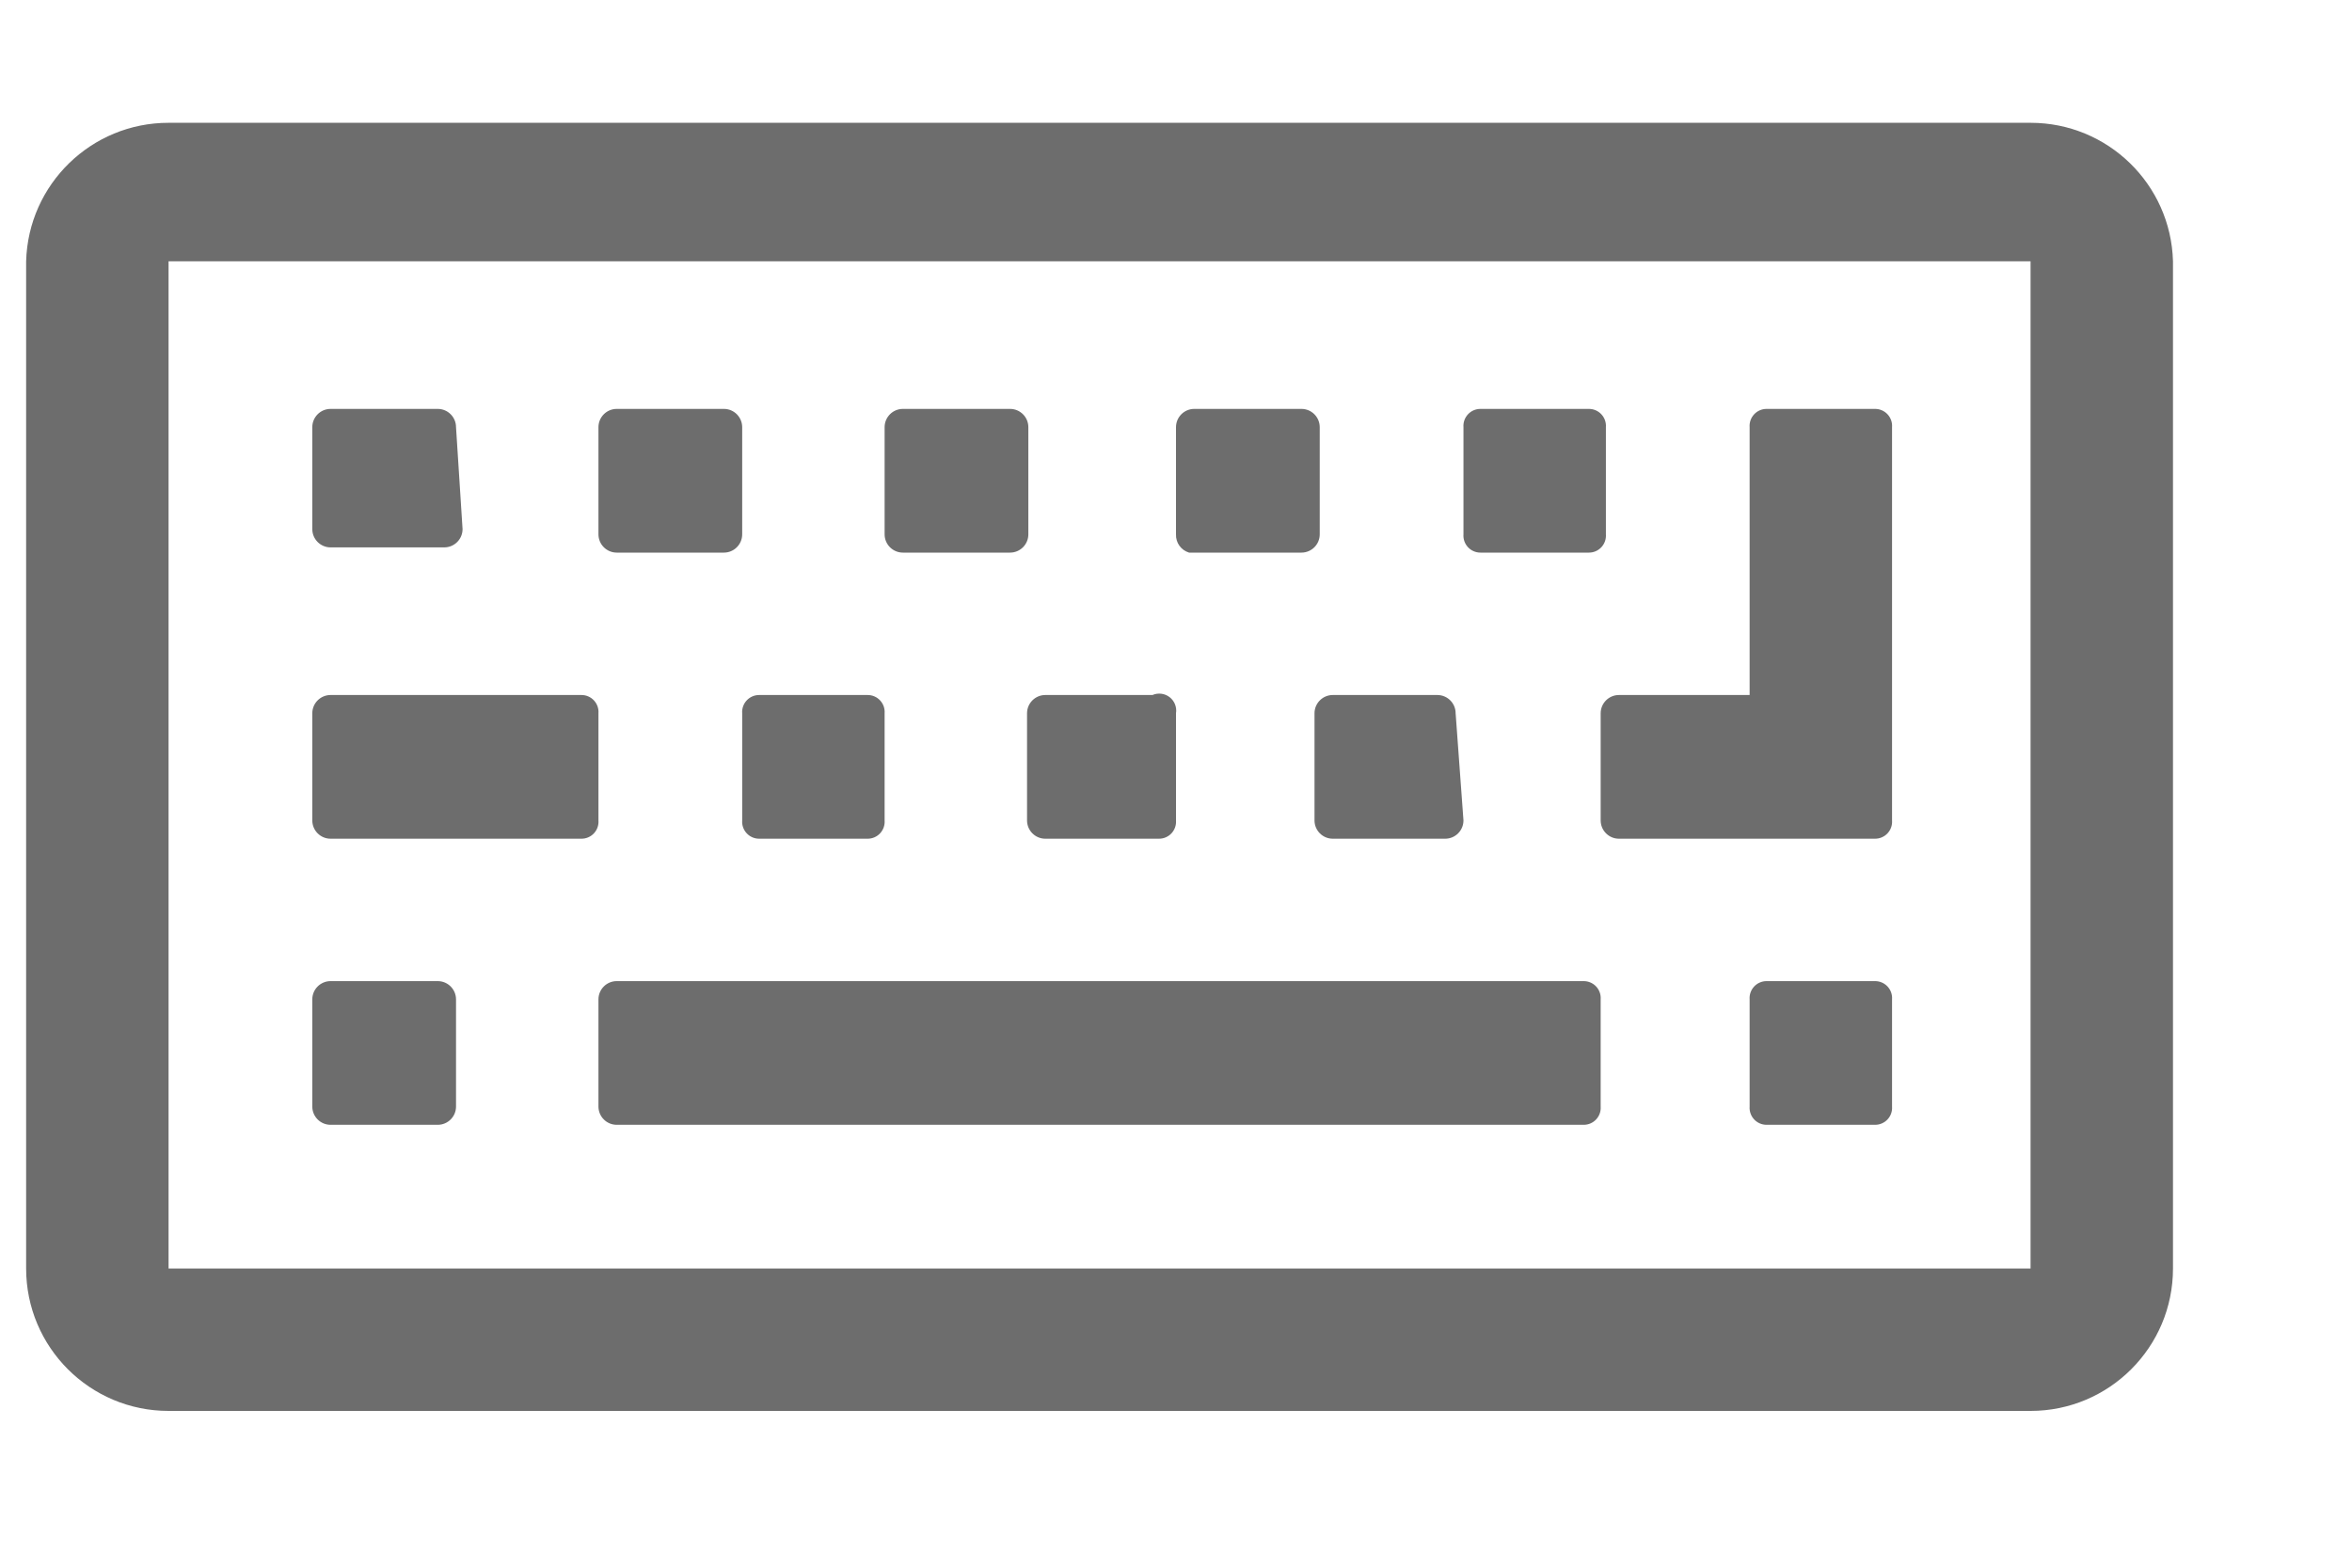
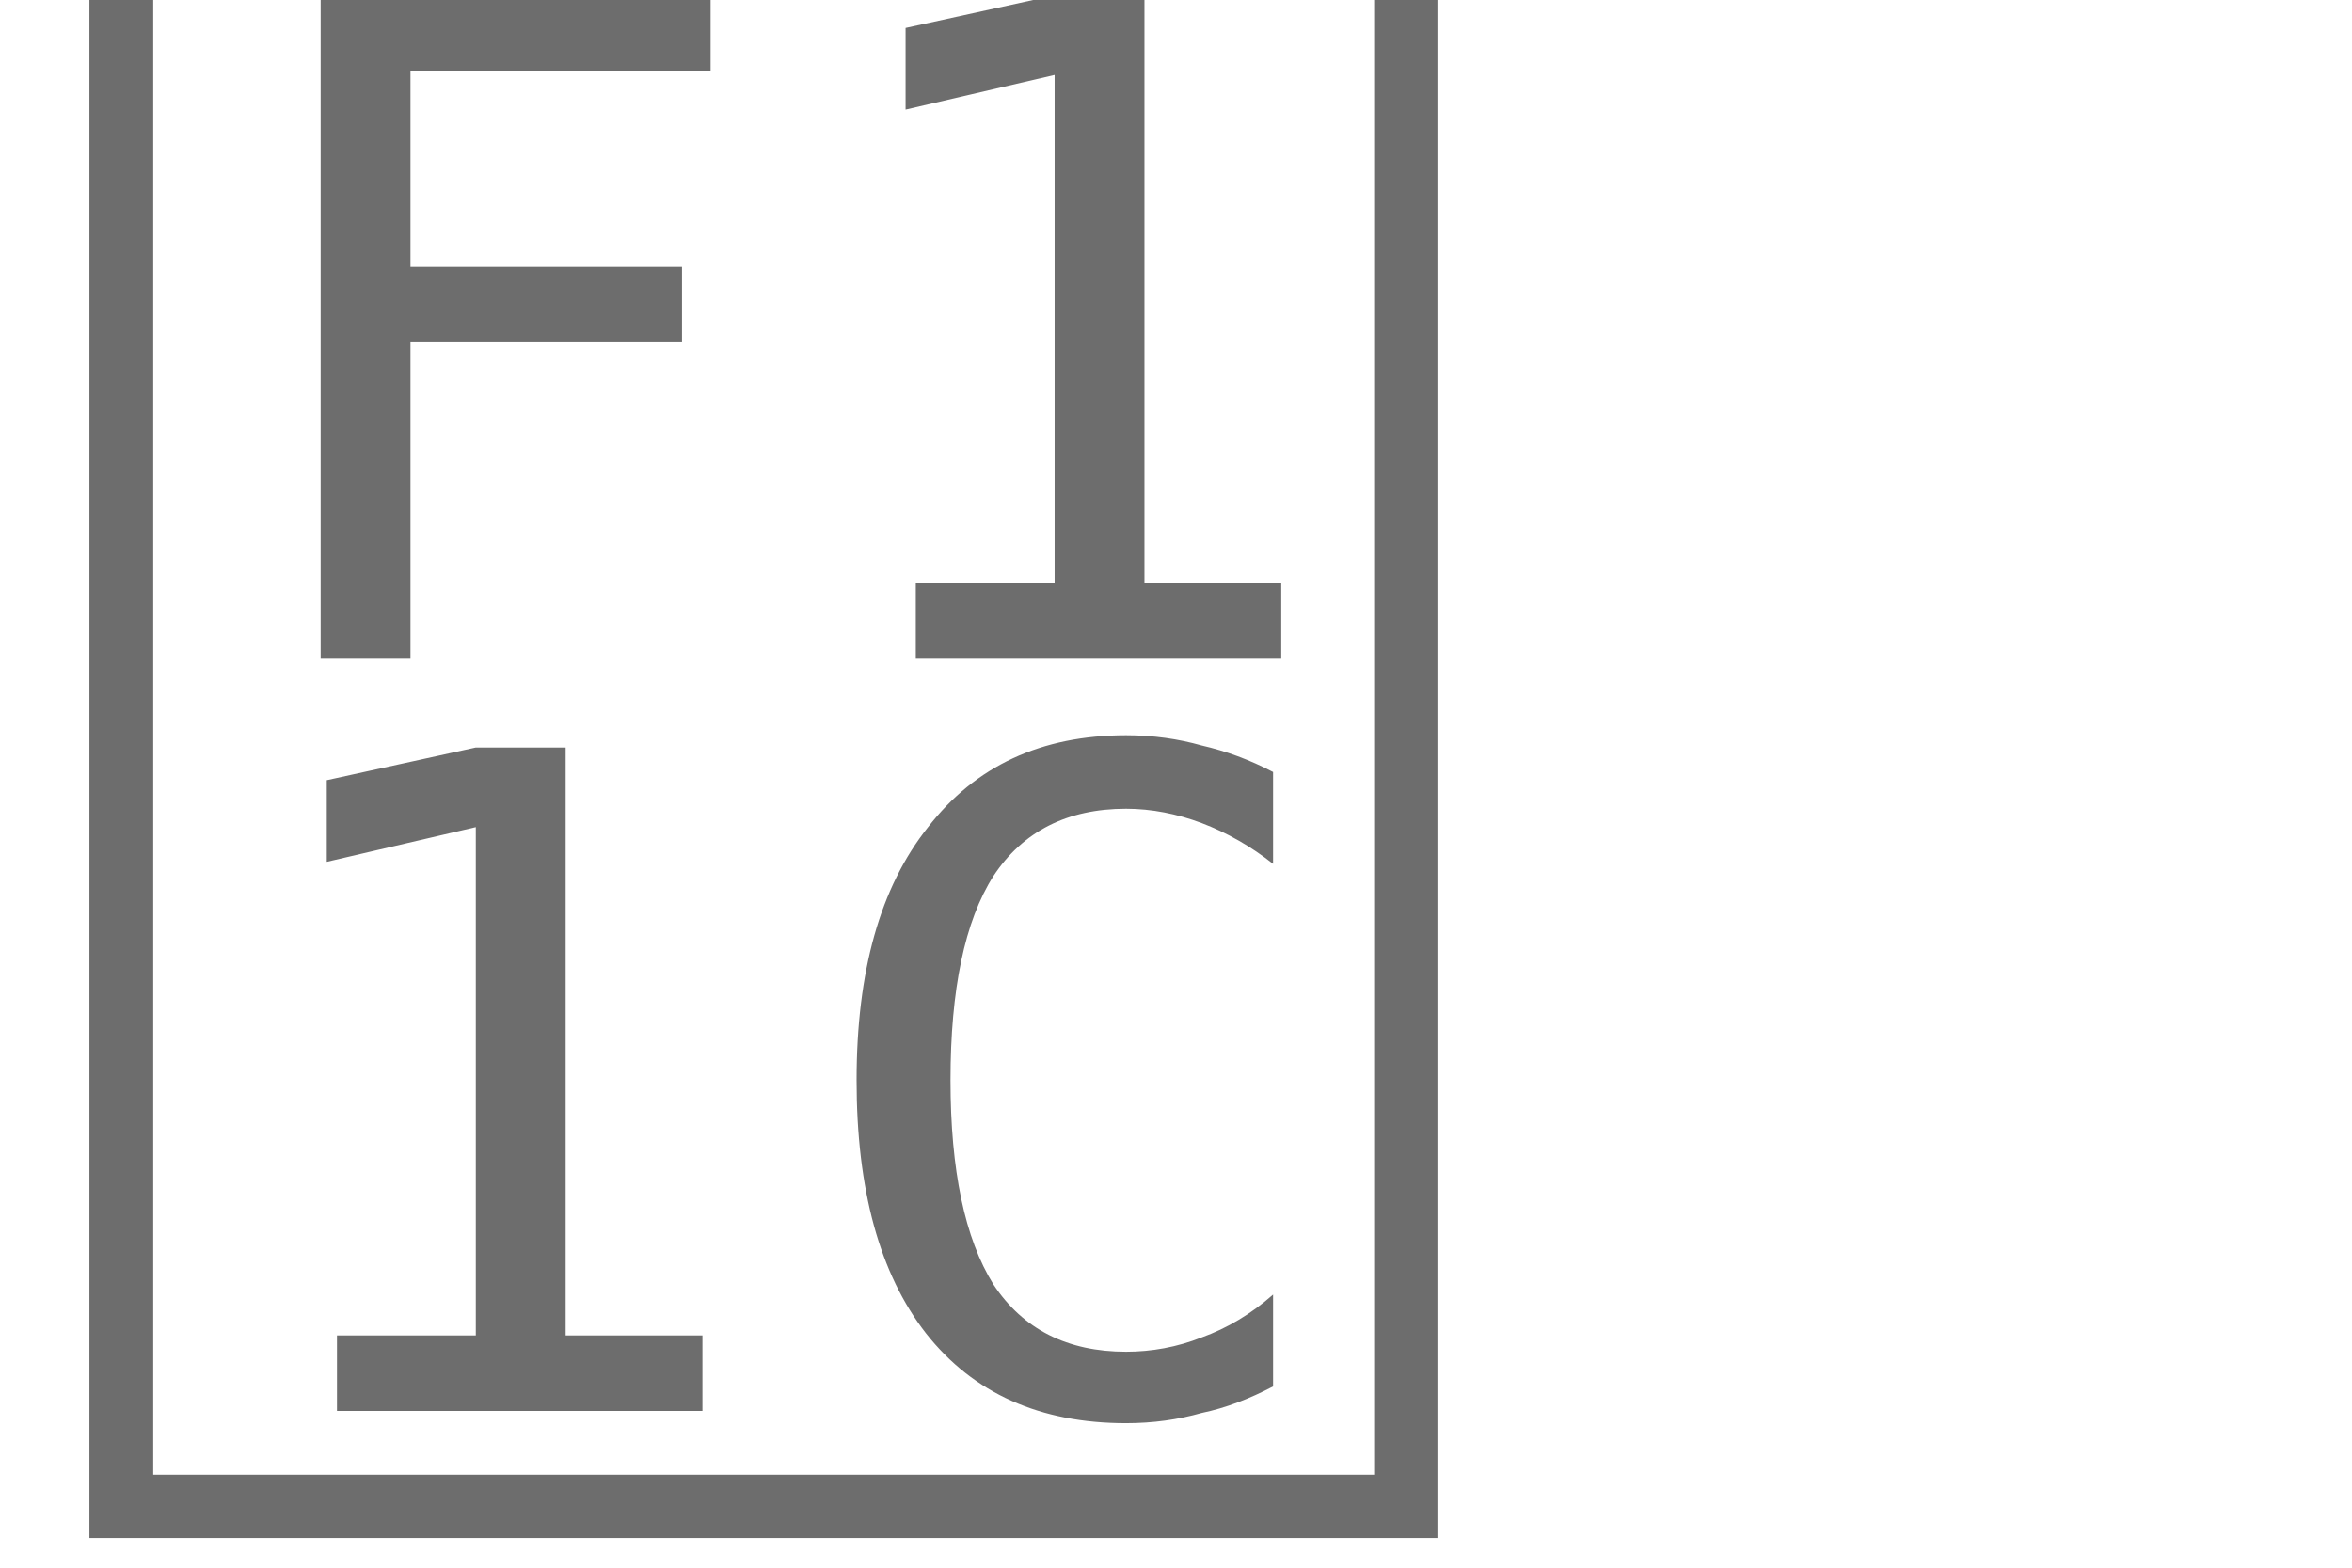
<svg xmlns="http://www.w3.org/2000/svg" id="Calque_1" data-name="Calque 1" viewBox="0 0 18 12">
-   <path d="M16.63,9.71a1.09,1.09,0,0,1-1.09,1.09H1.29A1.09,1.09,0,0,1,.2,9.71V2A1.09,1.09,0,0,1,1.29.94H15.54A1.09,1.09,0,0,1,16.63,2ZM15.54,2H1.29V9.71H15.54Zm-12,2.05a.14.14,0,0,1-.14.14H2.53a.14.14,0,0,1-.14-.14V3.27a.14.14,0,0,1,.14-.14h.82a.14.14,0,0,1,.14.14ZM4.58,6.28a.13.13,0,0,1-.13.14H2.53a.14.14,0,0,1-.14-.14V5.46a.14.14,0,0,1,.14-.14H4.45a.13.13,0,0,1,.13.14ZM3.49,8.47a.14.14,0,0,1-.14.14H2.53a.14.14,0,0,1-.14-.14V7.65a.14.14,0,0,1,.14-.14h.82a.14.14,0,0,1,.14.14ZM5.68,4.09a.14.14,0,0,1-.14.14H4.72a.14.14,0,0,1-.14-.14V3.27a.14.14,0,0,1,.14-.14h.82a.14.14,0,0,1,.14.14Zm6.57,4.38a.13.13,0,0,1-.13.14H4.72a.14.14,0,0,1-.14-.14V7.65a.14.14,0,0,1,.14-.14h7.4a.13.13,0,0,1,.13.14ZM6.77,6.28a.13.13,0,0,1-.13.14H5.81a.13.13,0,0,1-.13-.14V5.46a.13.13,0,0,1,.13-.14h.83a.13.13,0,0,1,.13.14Zm1.1-2.19a.14.14,0,0,1-.14.14H6.91a.14.14,0,0,1-.14-.14V3.27a.14.14,0,0,1,.14-.14h.82a.14.14,0,0,1,.14.14ZM9,6.28a.13.13,0,0,1-.13.14H8a.14.14,0,0,1-.14-.14V5.46A.14.14,0,0,1,8,5.32h.82A.13.13,0,0,1,9,5.46Zm1.1-2.19a.14.14,0,0,1-.14.14H9.1A.14.14,0,0,1,9,4.09V3.27a.14.14,0,0,1,.14-.14h.82a.14.14,0,0,1,.14.14Zm1.1,2.19a.14.14,0,0,1-.14.14H10.2a.14.14,0,0,1-.14-.14V5.46a.14.14,0,0,1,.14-.14H11a.14.14,0,0,1,.14.14Zm1.09-2.19a.13.13,0,0,1-.13.14h-.83a.13.13,0,0,1-.13-.14V3.27a.13.13,0,0,1,.13-.14h.83a.13.13,0,0,1,.13.14Zm2.19,2.19a.13.13,0,0,1-.13.14H12.39a.14.14,0,0,1-.14-.14V5.46a.14.14,0,0,1,.14-.14h1V3.27a.13.13,0,0,1,.13-.14h.83a.13.13,0,0,1,.13.14Zm0,2.19a.13.13,0,0,1-.13.14h-.83a.13.13,0,0,1-.13-.14V7.65a.13.13,0,0,1,.13-.14h.83a.13.13,0,0,1,.13.14Z" style="fill:#6d6d6d" />
+   <text transform="translate(0.2 10.8)" style="font-size:15.333px;fill:#6d6d6d;font-family:FontAwesome, FontAwesome"></text>
+   <text transform="translate(0.2 24.8)" style="font-size:15.333px;fill:#e3e3e3;font-family:FontAwesome, FontAwesome"></text>
</svg>
